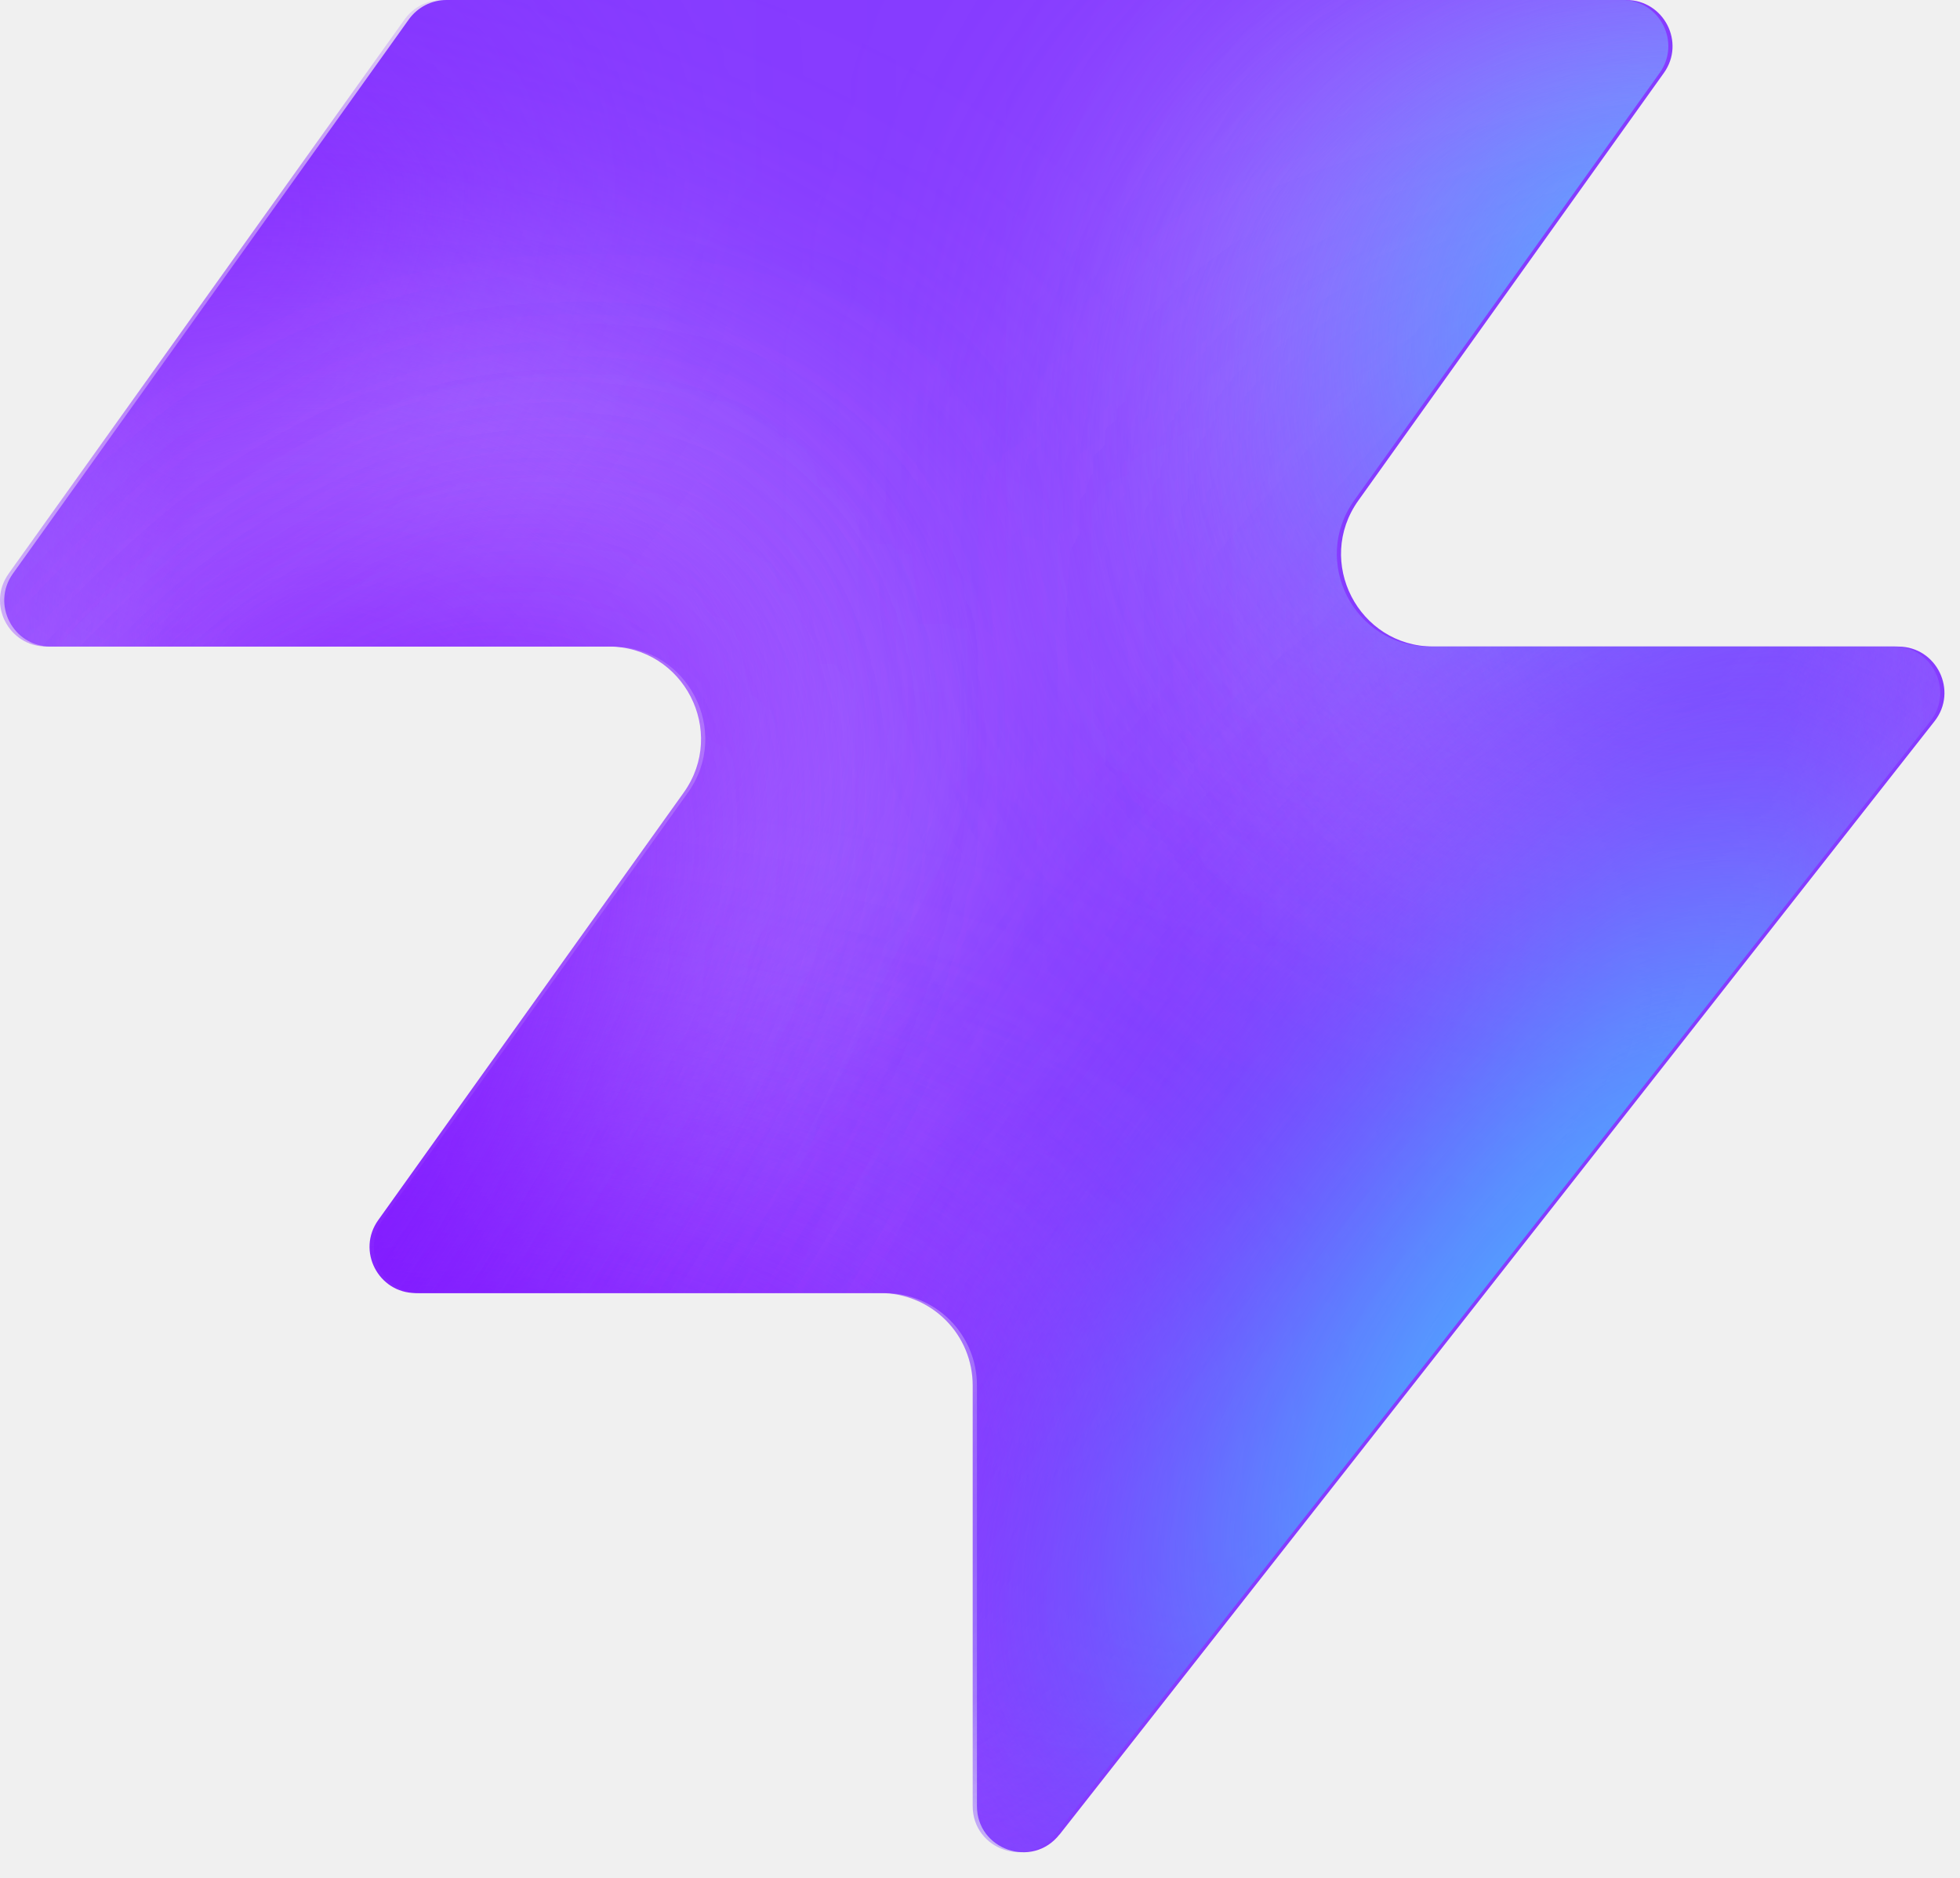
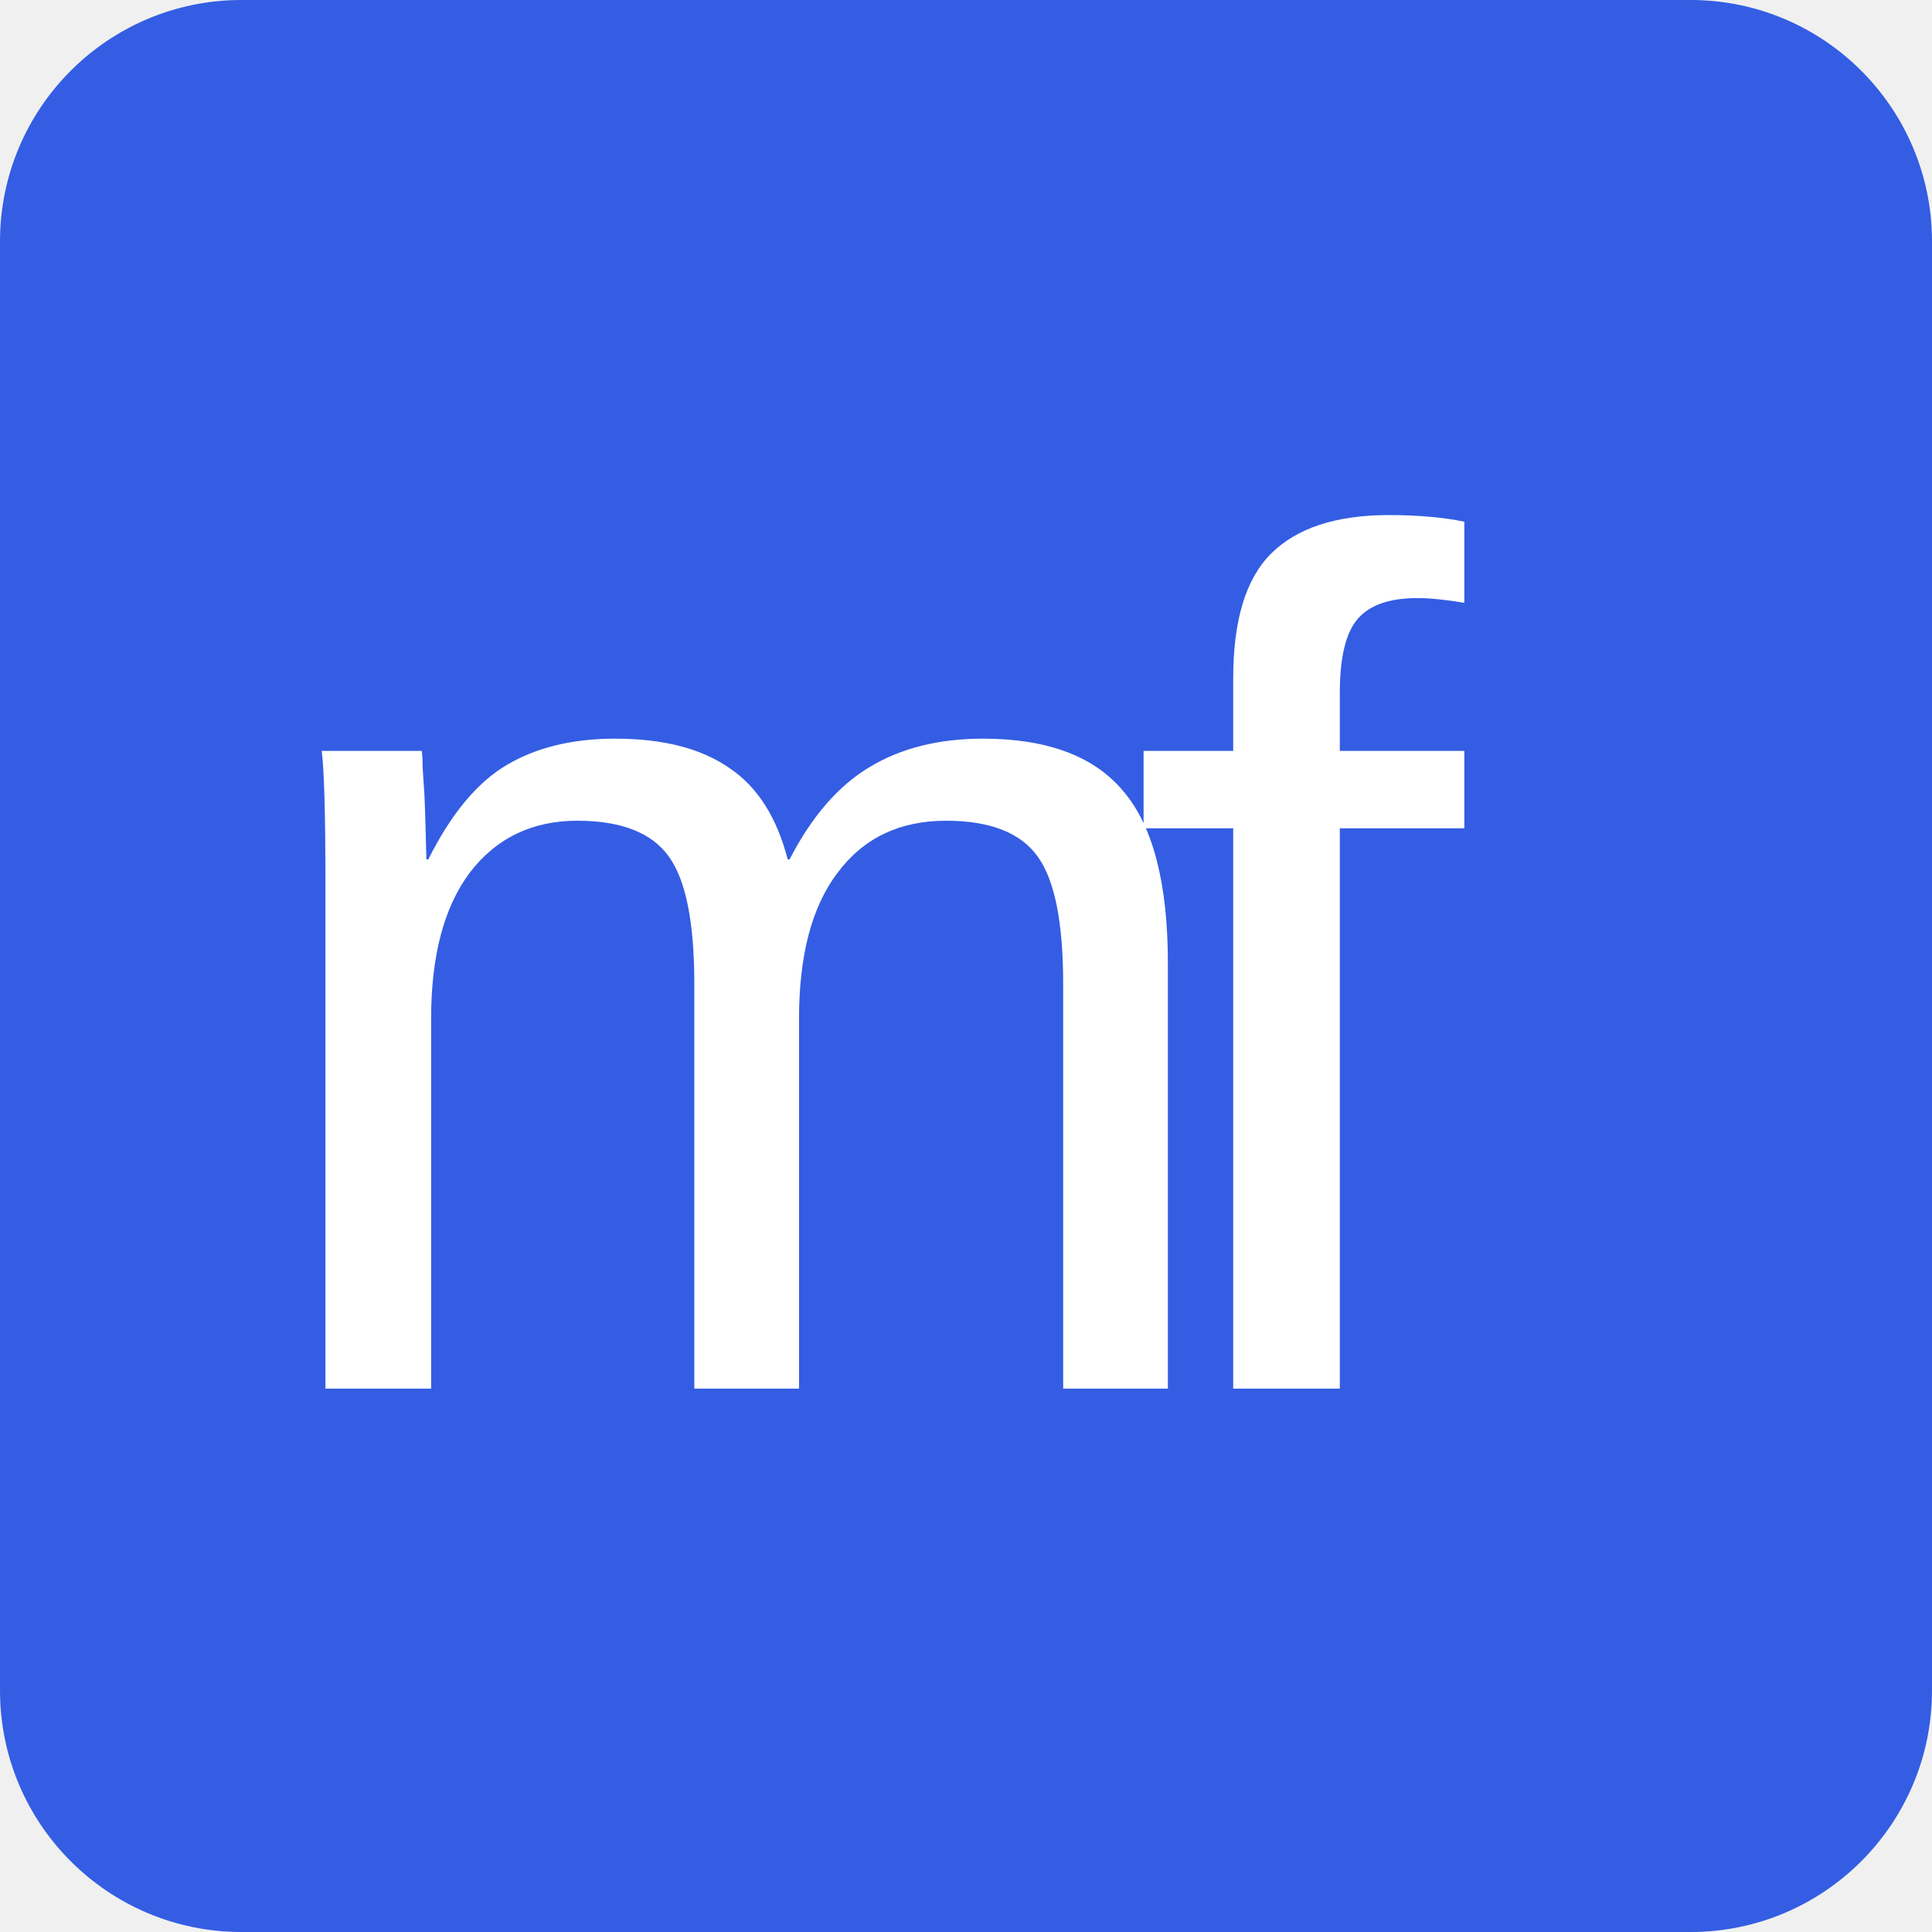
- <svg xmlns="http://www.w3.org/2000/svg" width="48" height="46" fill="none" viewBox="0 0 48 46">
-   <path fill="#863bff" d="M25.946 44.938c-.664.845-2.021.375-2.021-.698V33.937a2.26 2.26 0 0 0-2.262-2.262H10.287c-.92 0-1.456-1.04-.92-1.788l7.48-10.471c1.07-1.497 0-3.578-1.842-3.578H1.237c-.92 0-1.456-1.04-.92-1.788L10.013.474c.214-.297.556-.474.92-.474h28.894c.92 0 1.456 1.04.92 1.788l-7.48 10.471c-1.07 1.498 0 3.579 1.842 3.579h11.377c.943 0 1.473 1.088.89 1.83L25.947 44.94z" style="fill:#863bff;fill:color(display-p3 .525 .23 1);fill-opacity:1" />
-   <mask id="a" width="48" height="46" x="0" y="0" maskUnits="userSpaceOnUse" style="mask-type:alpha">
-     <path fill="#000" d="M25.842 44.938c-.664.844-2.021.375-2.021-.698V33.937a2.26 2.26 0 0 0-2.262-2.262H10.183c-.92 0-1.456-1.04-.92-1.788l7.48-10.471c1.07-1.498 0-3.579-1.842-3.579H1.133c-.92 0-1.456-1.04-.92-1.787L9.91.473c.214-.297.556-.474.92-.474h28.894c.92 0 1.456 1.04.92 1.788l-7.48 10.471c-1.07 1.498 0 3.578 1.842 3.578h11.377c.943 0 1.473 1.088.89 1.832L25.843 44.94z" style="fill:#000;fill-opacity:1" />
-   </mask>
-   <g mask="url(#a)">
-     <g filter="url(#b)">
-       <ellipse cx="5.508" cy="14.704" fill="#ede6ff" rx="5.508" ry="14.704" style="fill:#ede6ff;fill:color(display-p3 .927 .903 1);fill-opacity:1" transform="matrix(.00324 1 1 -.00324 -4.47 31.516)" />
-     </g>
-     <g filter="url(#c)">
-       <ellipse cx="10.399" cy="29.851" fill="#ede6ff" rx="10.399" ry="29.851" style="fill:#ede6ff;fill:color(display-p3 .927 .903 1);fill-opacity:1" transform="matrix(.00324 1 1 -.00324 -39.328 7.883)" />
-     </g>
-     <g filter="url(#d)">
-       <ellipse cx="5.508" cy="30.487" fill="#7e14ff" rx="5.508" ry="30.487" style="fill:#7e14ff;fill:color(display-p3 .492 .077 1);fill-opacity:1" transform="rotate(89.814 -25.913 -14.639)scale(1 -1)" />
-     </g>
-     <g filter="url(#e)">
-       <ellipse cx="5.508" cy="30.599" fill="#7e14ff" rx="5.508" ry="30.599" style="fill:#7e14ff;fill:color(display-p3 .492 .077 1);fill-opacity:1" transform="rotate(89.814 -32.644 -3.334)scale(1 -1)" />
-     </g>
-     <g filter="url(#f)">
-       <ellipse cx="5.508" cy="30.599" fill="#7e14ff" rx="5.508" ry="30.599" style="fill:#7e14ff;fill:color(display-p3 .492 .077 1);fill-opacity:1" transform="matrix(.00324 1 1 -.00324 -34.34 30.47)" />
-     </g>
-     <g filter="url(#g)">
-       <ellipse cx="14.072" cy="22.078" fill="#ede6ff" rx="14.072" ry="22.078" style="fill:#ede6ff;fill:color(display-p3 .927 .903 1);fill-opacity:1" transform="rotate(93.35 24.506 48.493)scale(-1 1)" />
-     </g>
-     <g filter="url(#h)">
-       <ellipse cx="3.47" cy="21.501" fill="#7e14ff" rx="3.47" ry="21.501" style="fill:#7e14ff;fill:color(display-p3 .492 .077 1);fill-opacity:1" transform="rotate(89.009 28.708 47.59)scale(-1 1)" />
-     </g>
-     <g filter="url(#i)">
-       <ellipse cx="3.47" cy="21.501" fill="#7e14ff" rx="3.47" ry="21.501" style="fill:#7e14ff;fill:color(display-p3 .492 .077 1);fill-opacity:1" transform="rotate(89.009 28.708 47.59)scale(-1 1)" />
-     </g>
-     <g filter="url(#j)">
-       <ellipse cx=".387" cy="8.972" fill="#7e14ff" rx="4.407" ry="29.108" style="fill:#7e14ff;fill:color(display-p3 .492 .077 1);fill-opacity:1" transform="rotate(39.51 .387 8.972)" />
-     </g>
-     <g filter="url(#k)">
-       <ellipse cx="47.523" cy="-6.092" fill="#7e14ff" rx="4.407" ry="29.108" style="fill:#7e14ff;fill:color(display-p3 .492 .077 1);fill-opacity:1" transform="rotate(37.892 47.523 -6.092)" />
-     </g>
-     <g filter="url(#l)">
-       <ellipse cx="41.412" cy="6.333" fill="#47bfff" rx="5.971" ry="9.665" style="fill:#47bfff;fill:color(display-p3 .28 .748 1);fill-opacity:1" transform="rotate(37.892 41.412 6.333)" />
-     </g>
-     <g filter="url(#m)">
-       <ellipse cx="-1.879" cy="38.332" fill="#7e14ff" rx="4.407" ry="29.108" style="fill:#7e14ff;fill:color(display-p3 .492 .077 1);fill-opacity:1" transform="rotate(37.892 -1.88 38.332)" />
-     </g>
-     <g filter="url(#n)">
-       <ellipse cx="-1.879" cy="38.332" fill="#7e14ff" rx="4.407" ry="29.108" style="fill:#7e14ff;fill:color(display-p3 .492 .077 1);fill-opacity:1" transform="rotate(37.892 -1.88 38.332)" />
-     </g>
-     <g filter="url(#o)">
-       <ellipse cx="35.651" cy="29.907" fill="#7e14ff" rx="4.407" ry="29.108" style="fill:#7e14ff;fill:color(display-p3 .492 .077 1);fill-opacity:1" transform="rotate(37.892 35.651 29.907)" />
-     </g>
-     <g filter="url(#p)">
-       <ellipse cx="38.418" cy="32.4" fill="#47bfff" rx="5.971" ry="15.297" style="fill:#47bfff;fill:color(display-p3 .28 .748 1);fill-opacity:1" transform="rotate(37.892 38.418 32.4)" />
-     </g>
-   </g>
-   <defs>
-     <filter id="b" width="60.045" height="41.654" x="-19.77" y="16.149" color-interpolation-filters="sRGB" filterUnits="userSpaceOnUse">
-       <feFlood flood-opacity="0" result="BackgroundImageFix" />
-       <feBlend in="SourceGraphic" in2="BackgroundImageFix" result="shape" />
-       <feGaussianBlur result="effect1_foregroundBlur_2002_17158" stdDeviation="7.659" />
-     </filter>
-     <filter id="c" width="90.34" height="51.437" x="-54.613" y="-7.533" color-interpolation-filters="sRGB" filterUnits="userSpaceOnUse">
-       <feFlood flood-opacity="0" result="BackgroundImageFix" />
-       <feBlend in="SourceGraphic" in2="BackgroundImageFix" result="shape" />
-       <feGaussianBlur result="effect1_foregroundBlur_2002_17158" stdDeviation="7.659" />
-     </filter>
-     <filter id="d" width="79.355" height="29.4" x="-49.64" y="2.03" color-interpolation-filters="sRGB" filterUnits="userSpaceOnUse">
-       <feFlood flood-opacity="0" result="BackgroundImageFix" />
-       <feBlend in="SourceGraphic" in2="BackgroundImageFix" result="shape" />
-       <feGaussianBlur result="effect1_foregroundBlur_2002_17158" stdDeviation="4.596" />
-     </filter>
-     <filter id="e" width="79.579" height="29.4" x="-45.045" y="20.029" color-interpolation-filters="sRGB" filterUnits="userSpaceOnUse">
-       <feFlood flood-opacity="0" result="BackgroundImageFix" />
-       <feBlend in="SourceGraphic" in2="BackgroundImageFix" result="shape" />
-       <feGaussianBlur result="effect1_foregroundBlur_2002_17158" stdDeviation="4.596" />
-     </filter>
-     <filter id="f" width="79.579" height="29.4" x="-43.513" y="21.178" color-interpolation-filters="sRGB" filterUnits="userSpaceOnUse">
-       <feFlood flood-opacity="0" result="BackgroundImageFix" />
-       <feBlend in="SourceGraphic" in2="BackgroundImageFix" result="shape" />
-       <feGaussianBlur result="effect1_foregroundBlur_2002_17158" stdDeviation="4.596" />
-     </filter>
-     <filter id="g" width="74.749" height="58.852" x="15.756" y="-17.901" color-interpolation-filters="sRGB" filterUnits="userSpaceOnUse">
-       <feFlood flood-opacity="0" result="BackgroundImageFix" />
-       <feBlend in="SourceGraphic" in2="BackgroundImageFix" result="shape" />
-       <feGaussianBlur result="effect1_foregroundBlur_2002_17158" stdDeviation="7.659" />
-     </filter>
-     <filter id="h" width="61.377" height="25.362" x="23.548" y="2.284" color-interpolation-filters="sRGB" filterUnits="userSpaceOnUse">
-       <feFlood flood-opacity="0" result="BackgroundImageFix" />
-       <feBlend in="SourceGraphic" in2="BackgroundImageFix" result="shape" />
-       <feGaussianBlur result="effect1_foregroundBlur_2002_17158" stdDeviation="4.596" />
-     </filter>
-     <filter id="i" width="61.377" height="25.362" x="23.548" y="2.284" color-interpolation-filters="sRGB" filterUnits="userSpaceOnUse">
-       <feFlood flood-opacity="0" result="BackgroundImageFix" />
-       <feBlend in="SourceGraphic" in2="BackgroundImageFix" result="shape" />
-       <feGaussianBlur result="effect1_foregroundBlur_2002_17158" stdDeviation="4.596" />
-     </filter>
-     <filter id="j" width="56.045" height="63.649" x="-27.636" y="-22.853" color-interpolation-filters="sRGB" filterUnits="userSpaceOnUse">
-       <feFlood flood-opacity="0" result="BackgroundImageFix" />
-       <feBlend in="SourceGraphic" in2="BackgroundImageFix" result="shape" />
-       <feGaussianBlur result="effect1_foregroundBlur_2002_17158" stdDeviation="4.596" />
-     </filter>
-     <filter id="k" width="54.814" height="64.646" x="20.116" y="-38.415" color-interpolation-filters="sRGB" filterUnits="userSpaceOnUse">
-       <feFlood flood-opacity="0" result="BackgroundImageFix" />
-       <feBlend in="SourceGraphic" in2="BackgroundImageFix" result="shape" />
-       <feGaussianBlur result="effect1_foregroundBlur_2002_17158" stdDeviation="4.596" />
-     </filter>
-     <filter id="l" width="33.541" height="35.313" x="24.641" y="-11.323" color-interpolation-filters="sRGB" filterUnits="userSpaceOnUse">
-       <feFlood flood-opacity="0" result="BackgroundImageFix" />
-       <feBlend in="SourceGraphic" in2="BackgroundImageFix" result="shape" />
-       <feGaussianBlur result="effect1_foregroundBlur_2002_17158" stdDeviation="4.596" />
-     </filter>
-     <filter id="m" width="54.814" height="64.646" x="-29.286" y="6.009" color-interpolation-filters="sRGB" filterUnits="userSpaceOnUse">
-       <feFlood flood-opacity="0" result="BackgroundImageFix" />
-       <feBlend in="SourceGraphic" in2="BackgroundImageFix" result="shape" />
-       <feGaussianBlur result="effect1_foregroundBlur_2002_17158" stdDeviation="4.596" />
-     </filter>
-     <filter id="n" width="54.814" height="64.646" x="-29.286" y="6.009" color-interpolation-filters="sRGB" filterUnits="userSpaceOnUse">
-       <feFlood flood-opacity="0" result="BackgroundImageFix" />
-       <feBlend in="SourceGraphic" in2="BackgroundImageFix" result="shape" />
-       <feGaussianBlur result="effect1_foregroundBlur_2002_17158" stdDeviation="4.596" />
-     </filter>
-     <filter id="o" width="54.814" height="64.646" x="8.244" y="-2.416" color-interpolation-filters="sRGB" filterUnits="userSpaceOnUse">
-       <feFlood flood-opacity="0" result="BackgroundImageFix" />
-       <feBlend in="SourceGraphic" in2="BackgroundImageFix" result="shape" />
-       <feGaussianBlur result="effect1_foregroundBlur_2002_17158" stdDeviation="4.596" />
-     </filter>
-     <filter id="p" width="39.409" height="43.623" x="18.713" y="10.588" color-interpolation-filters="sRGB" filterUnits="userSpaceOnUse">
-       <feFlood flood-opacity="0" result="BackgroundImageFix" />
-       <feBlend in="SourceGraphic" in2="BackgroundImageFix" result="shape" />
-       <feGaussianBlur result="effect1_foregroundBlur_2002_17158" stdDeviation="4.596" />
-     </filter>
-   </defs>
+ <svg xmlns="http://www.w3.org/2000/svg" viewBox="0 0 32 32">
+   <rect width="32" height="32" rx="4" fill="#345de3" />
+   <text x="4" y="23" font-family="Arial,sans-serif" font-size="20" letter-spacing="-2" fill="white">mf</text>
</svg>
